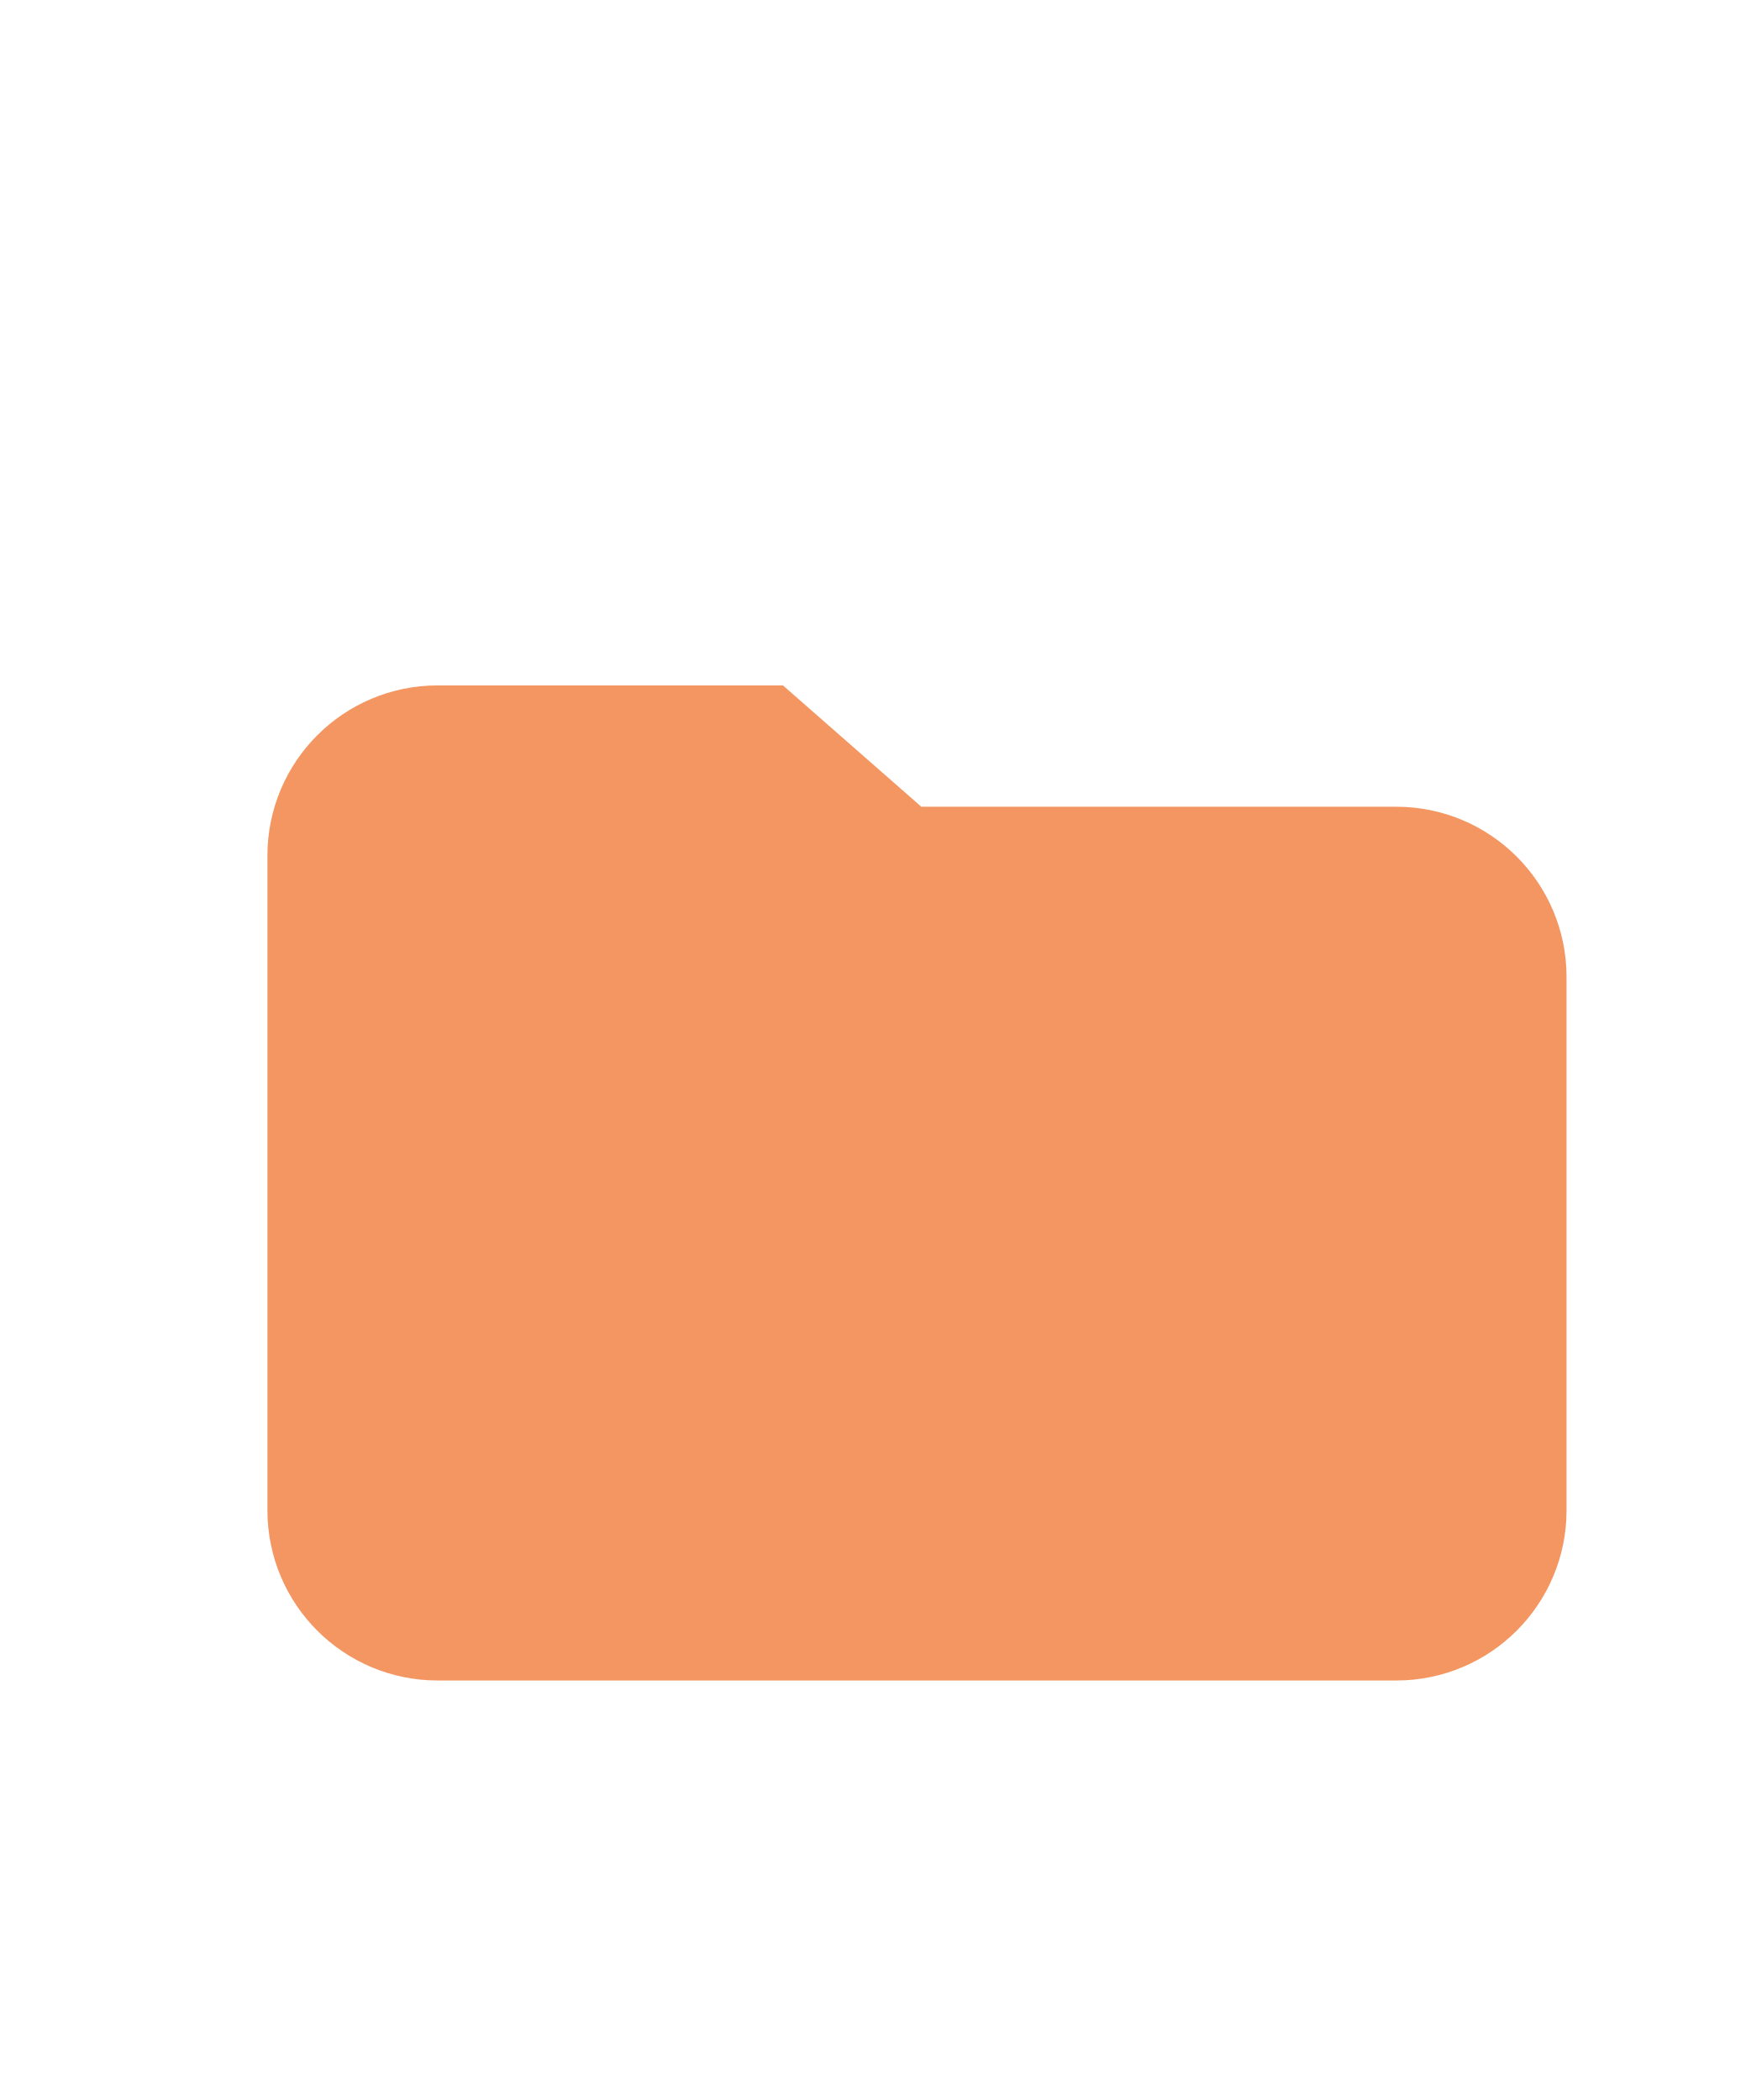
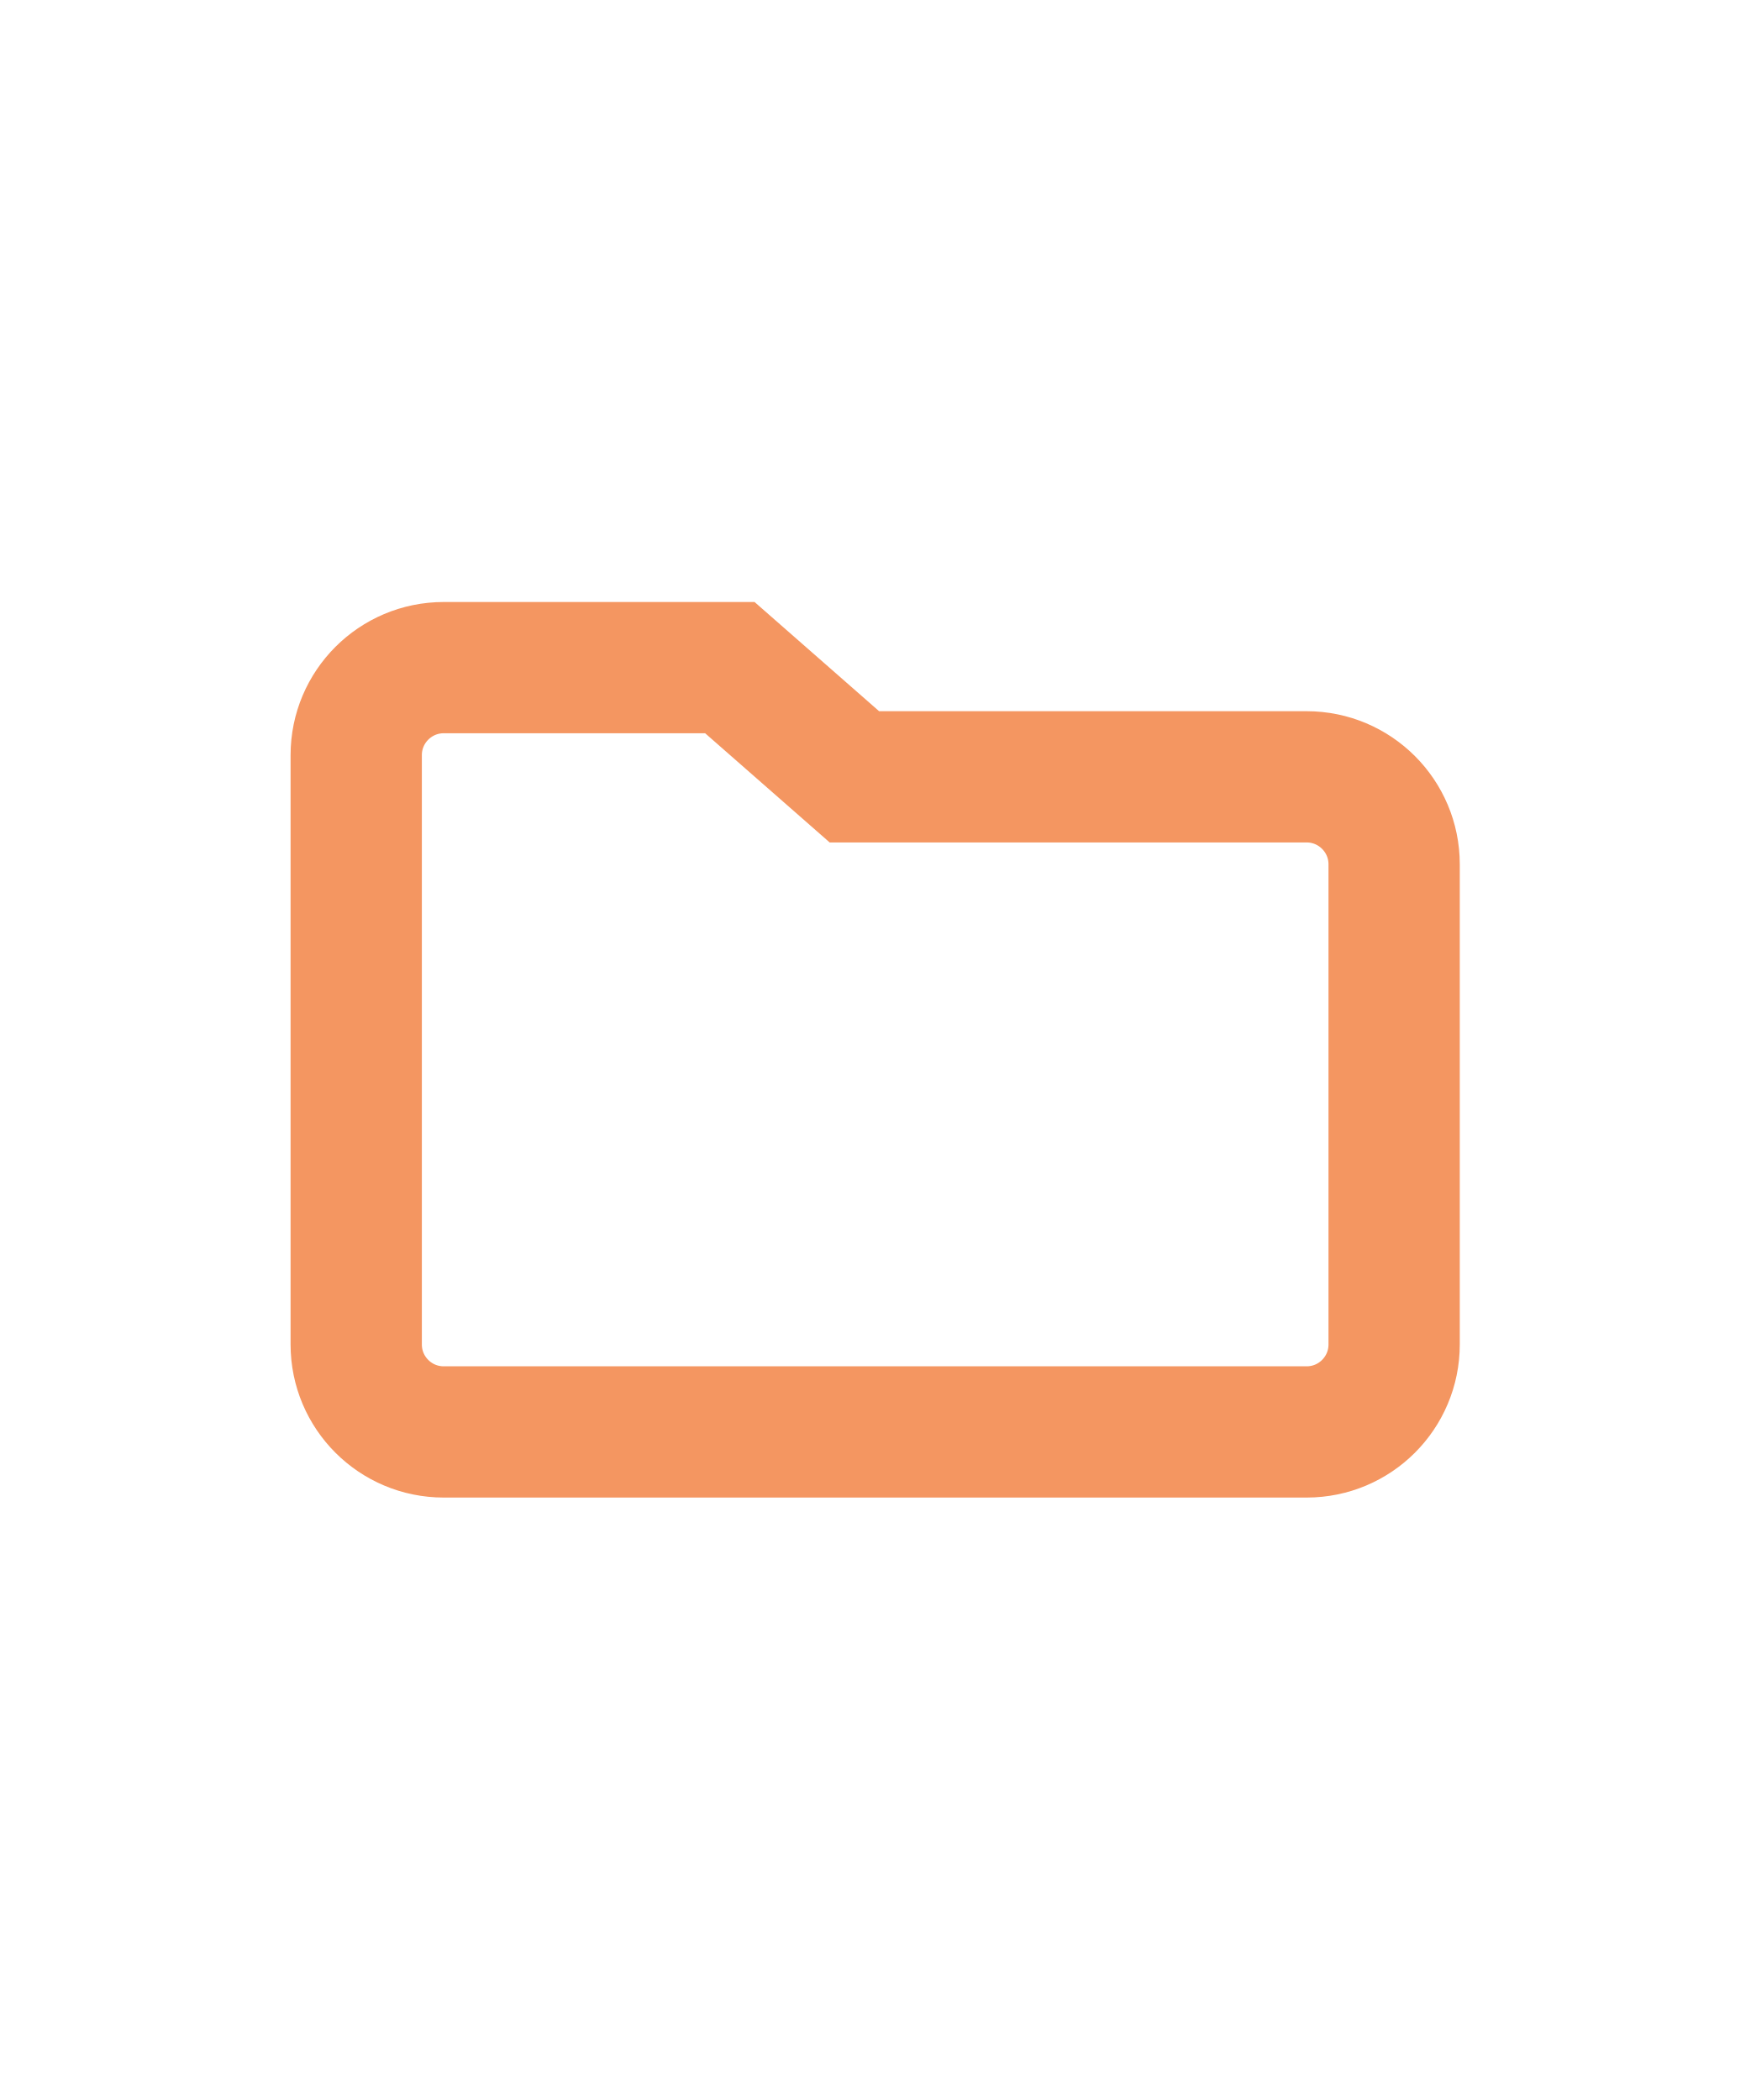
- <svg xmlns="http://www.w3.org/2000/svg" width="20" height="24" viewBox="0 -2 18 20" fill="none">
-   <path d="M3.5 12.735V6C3.5 5.448 3.948 5 4.5 5H7.769L9.192 6.248H14.359C14.911 6.248 15.359 6.696 15.359 7.248V12.735C15.359 13.288 14.911 13.735 14.359 13.735H4.5C3.948 13.735 3.5 13.288 3.5 12.735Z" fill="#F49661" stroke="#F49661" stroke-width="1.5" />
+ <svg xmlns="http://www.w3.org/2000/svg" width="24" viewBox="0 0 20 24" fill="none">
+   <path d="M4.07 15.365V8.63C4.07 8.078 4.518 7.63 5.07 7.63H8.339L9.762 8.878H14.929C15.481 8.878 15.929 9.326 15.929 9.878V15.365C15.929 15.918 15.481 16.365 14.929 16.365H5.07C4.518 16.365 4.07 15.918 4.07 15.365Z" stroke="#F49661" stroke-width="1.5" />
</svg>
